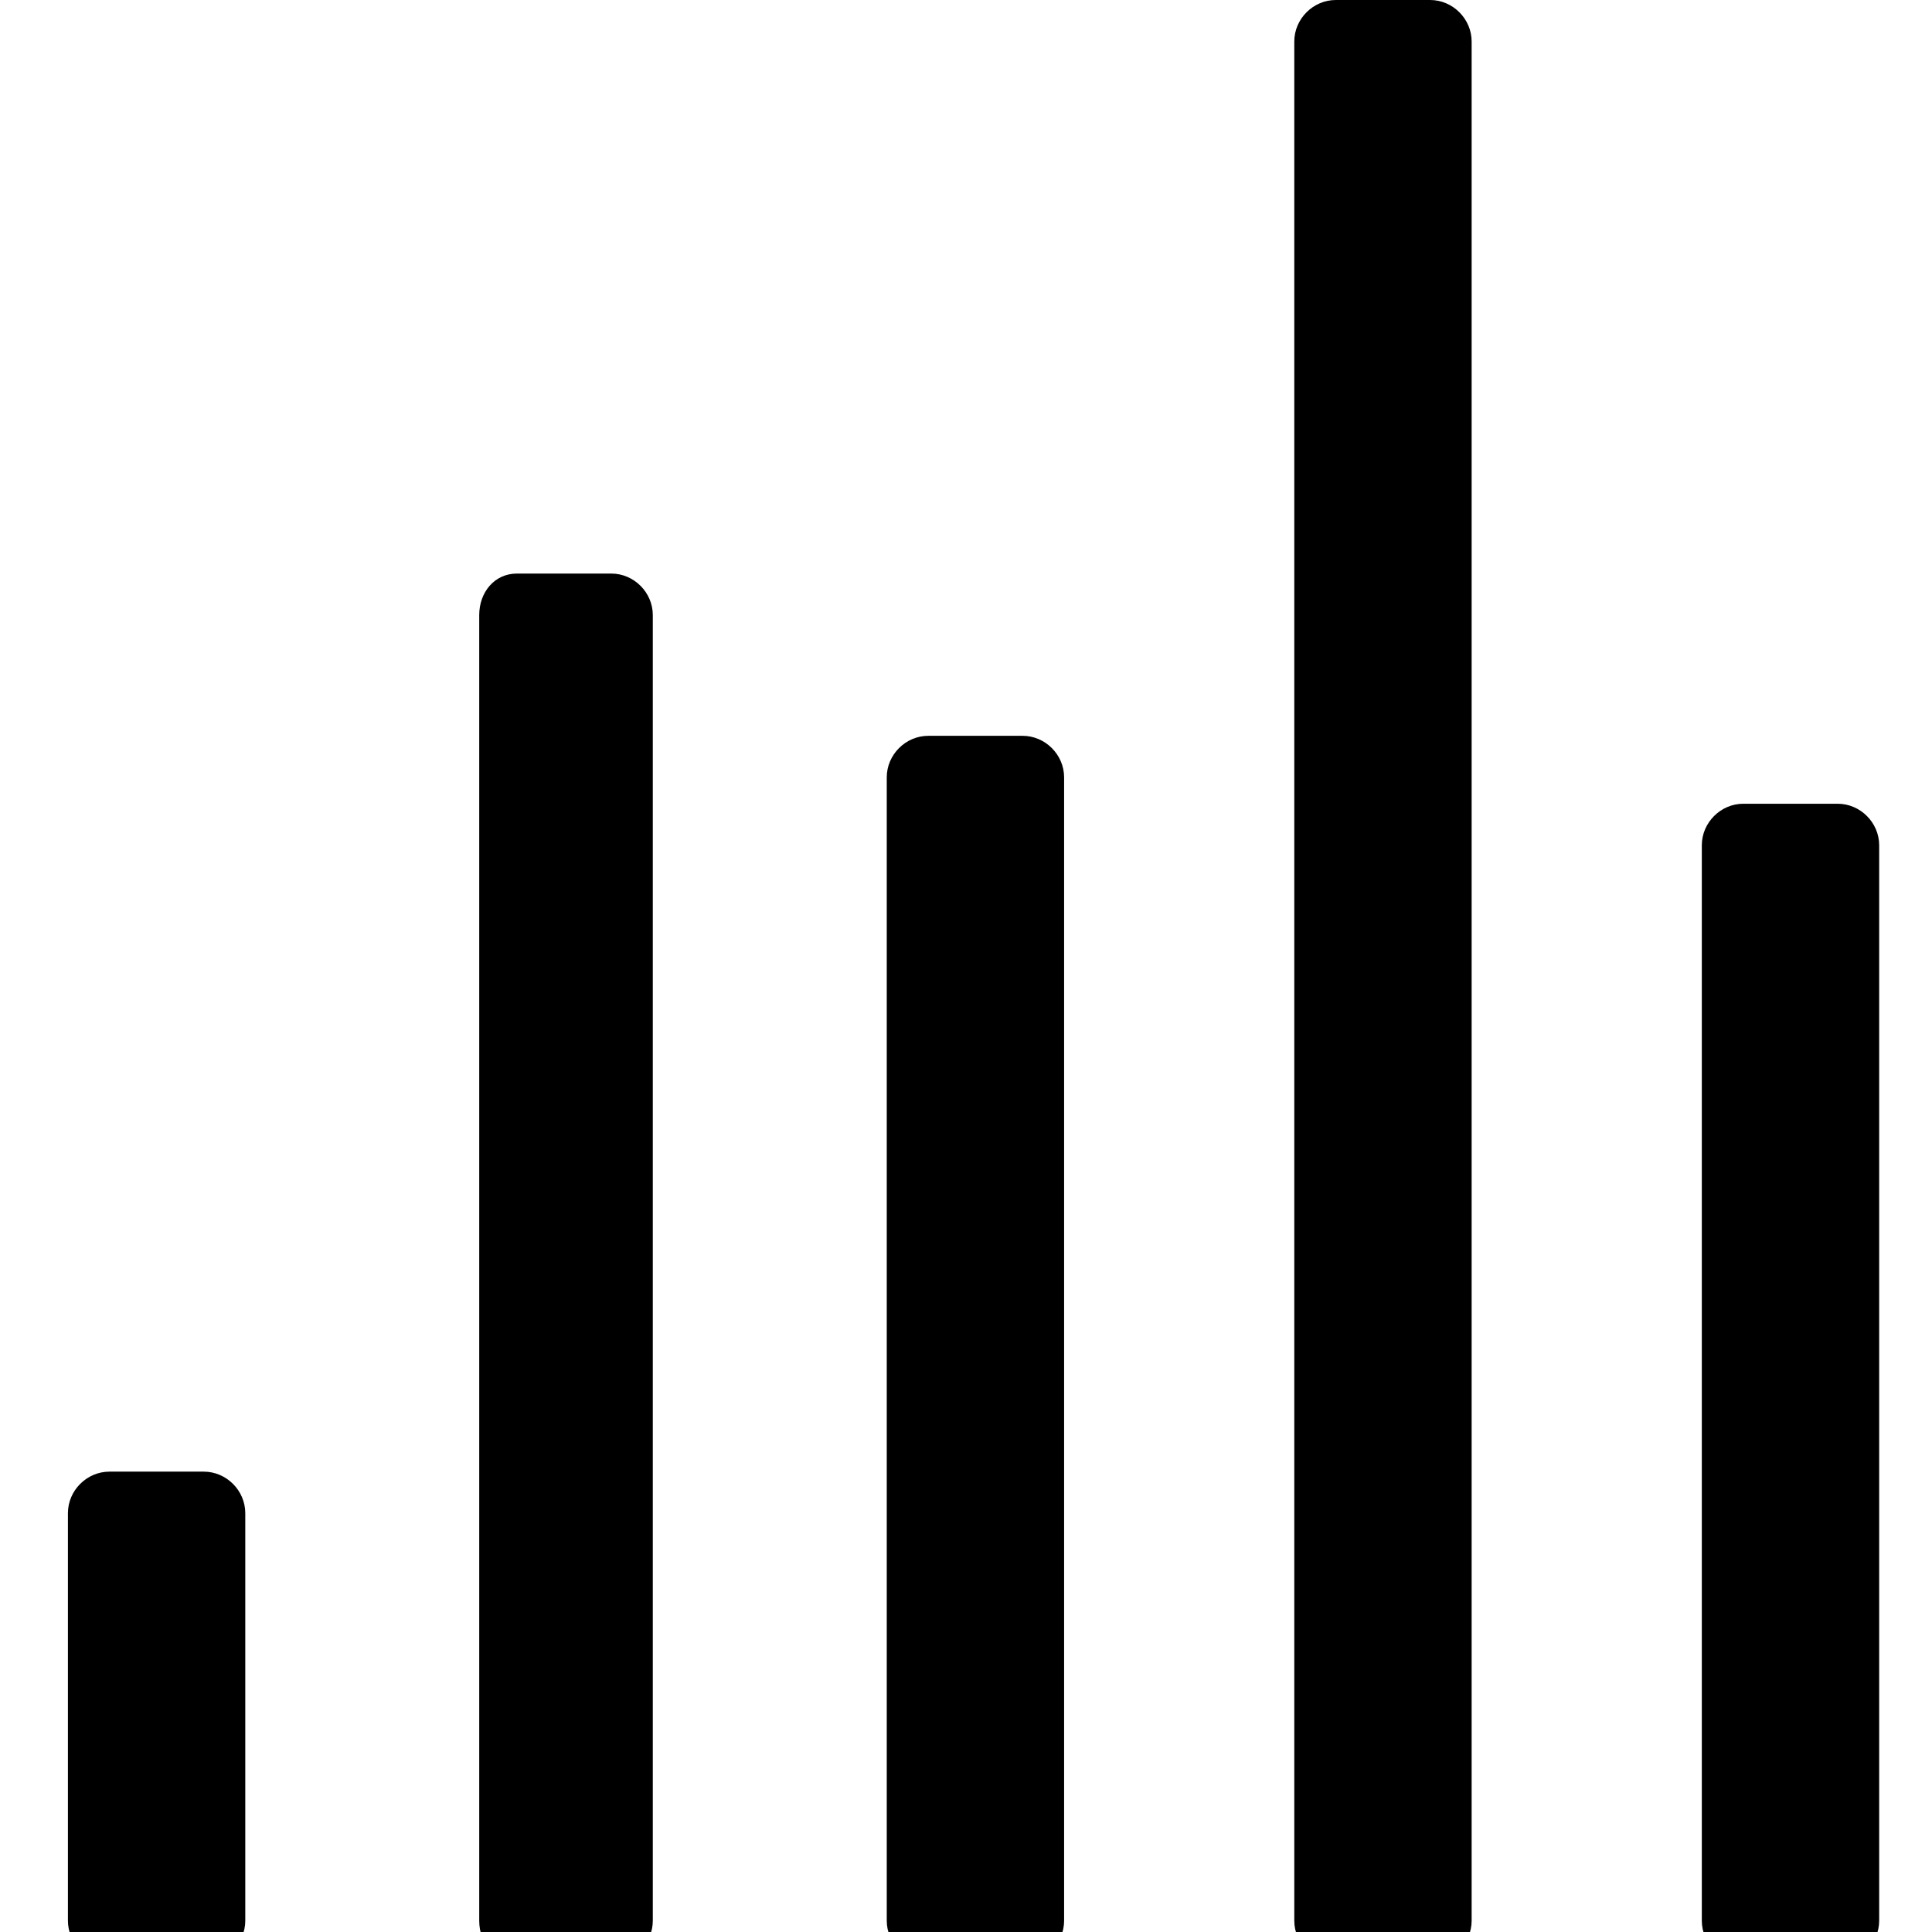
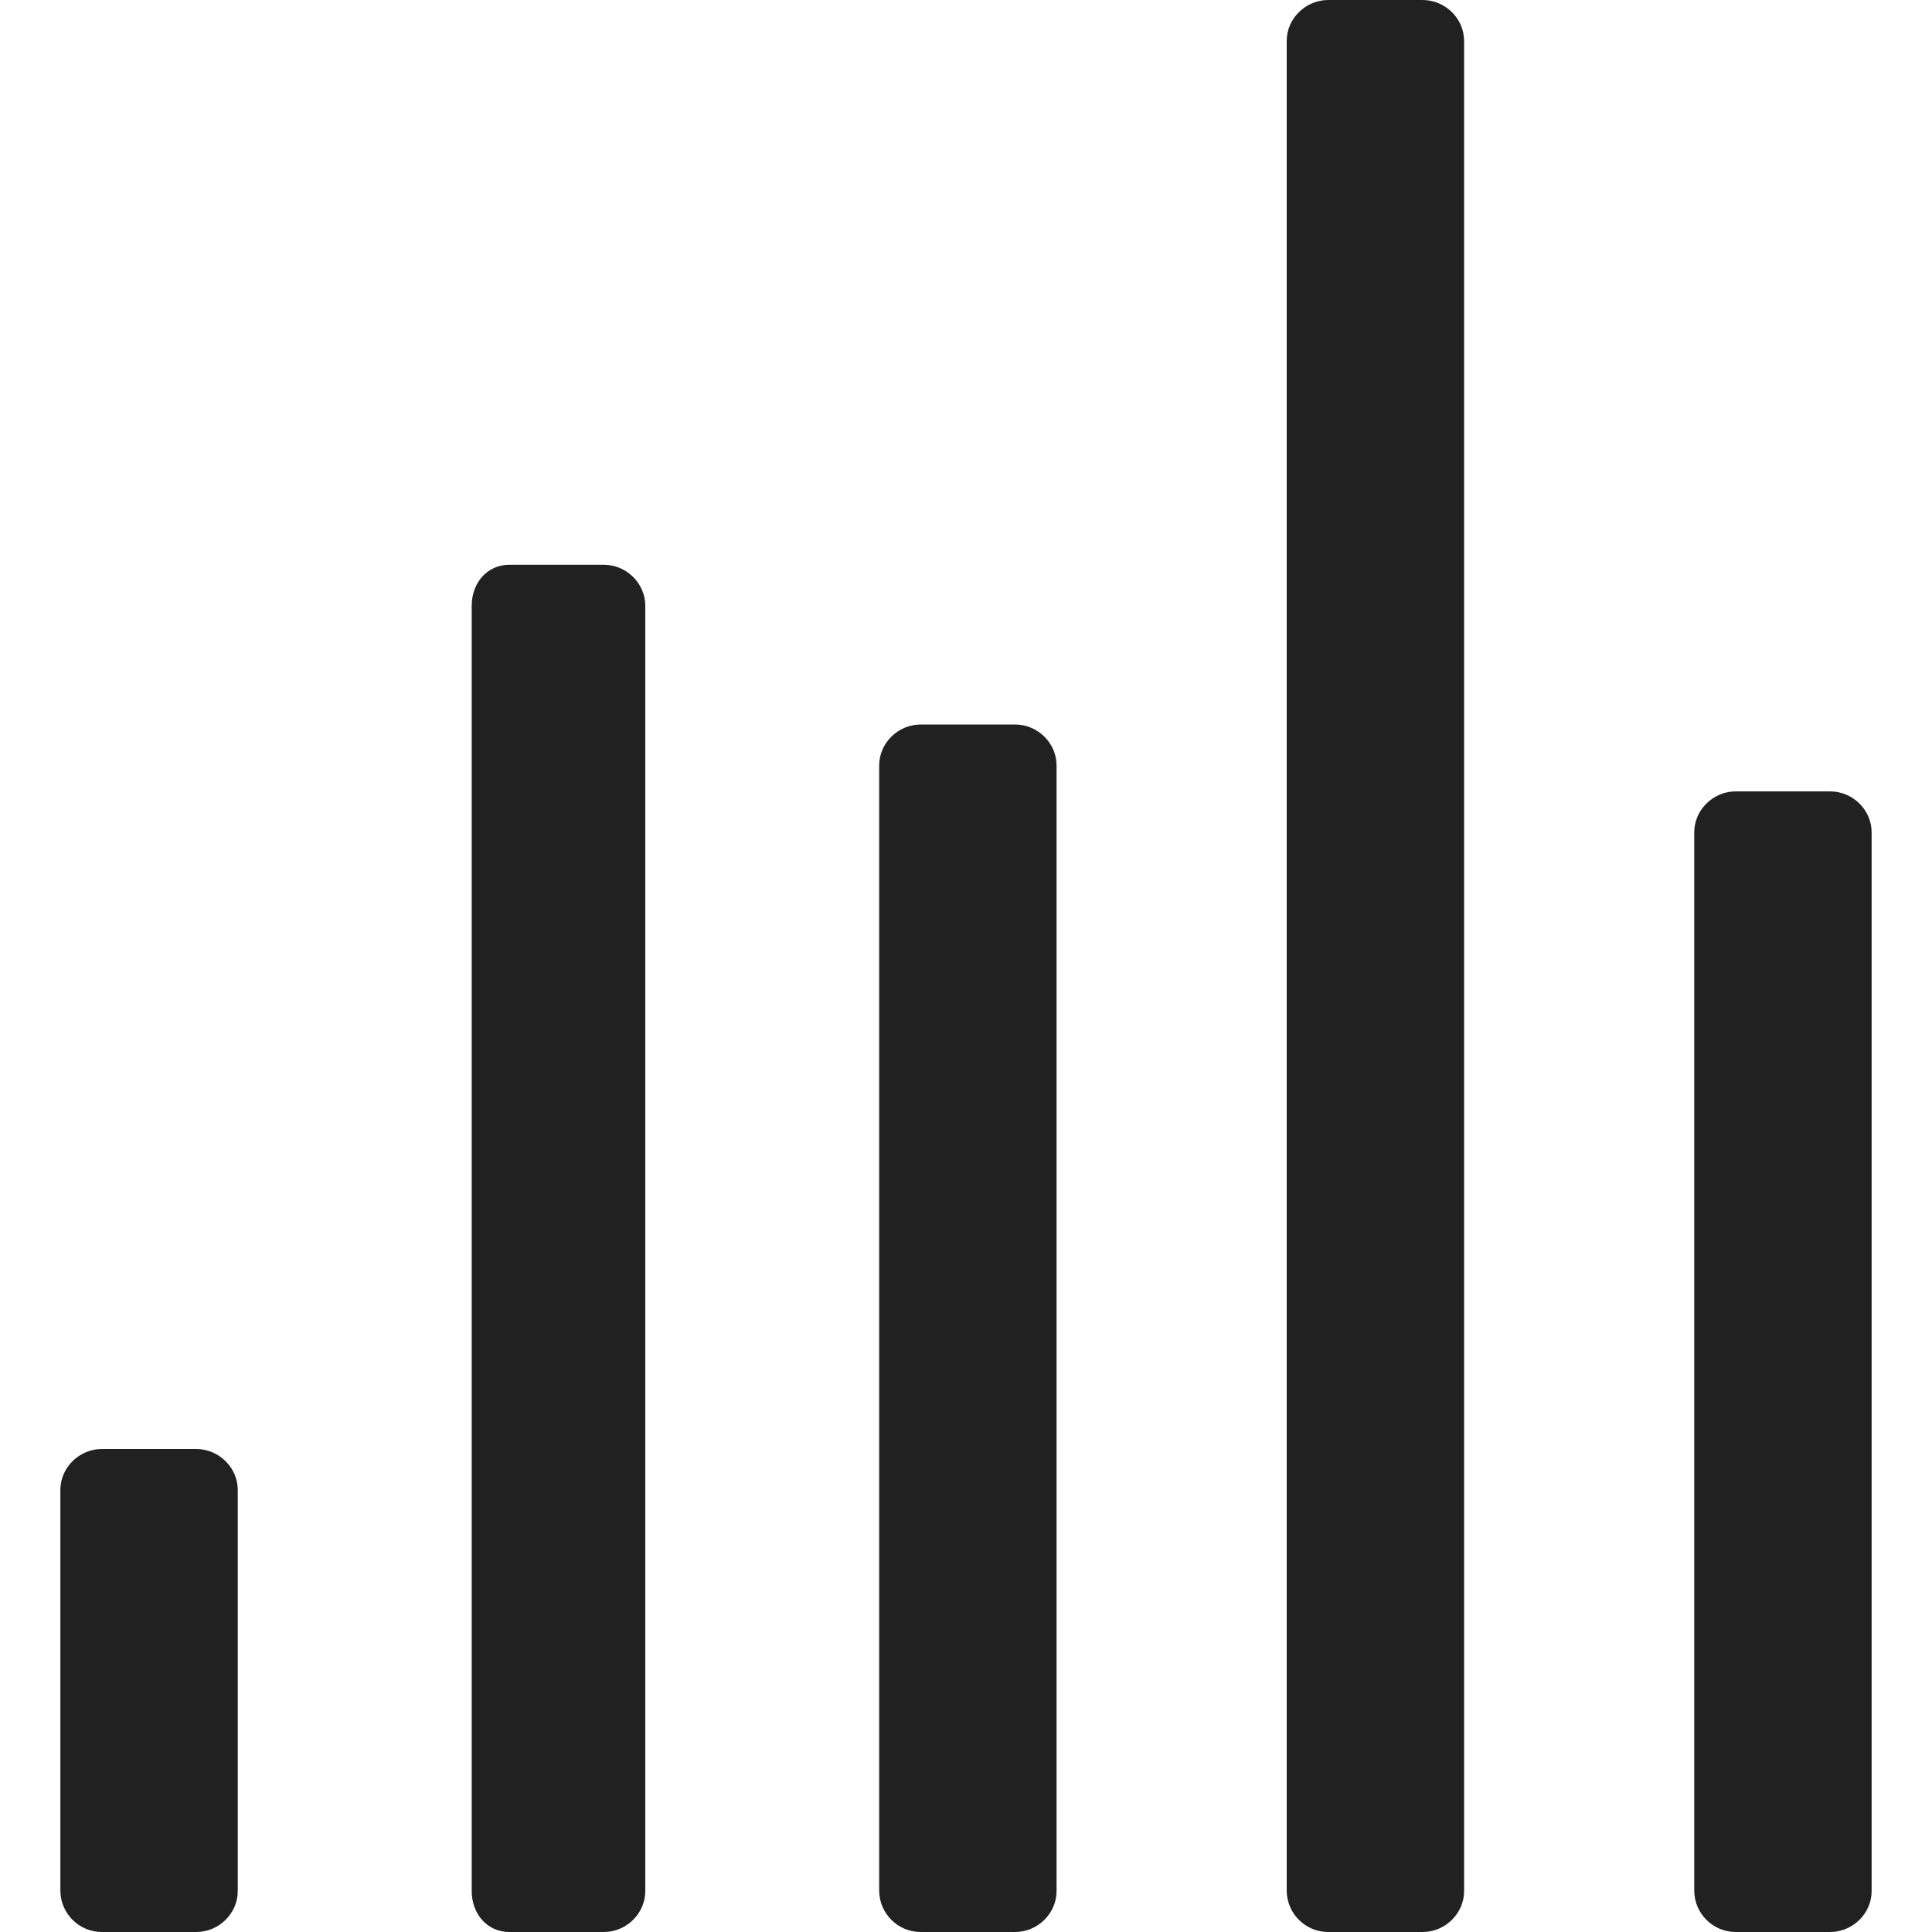
- <svg fill="#000000" height="512" width="512" id="icon-chart-vert-bar" viewBox="0 0 512 512">
-   <path d="m487 520l-25 0c-6 0-11-5-11-11l0-285c0-6 5-11 11-11l25 0c6 0 11 5 11 11l0 285c0 6-5 11-11 11z m-108 0l-25 0c-6 0-11-5-11-11l0-498c0-6 5-11 11-11l25 0c6 0 11 5 11 11l0 498c0 6-5 11-11 11z m-108 0l-25 0c-6 0-11-5-11-11l0-303c0-6 5-11 11-11l25 0c6 0 11 5 11 11l0 303c0 6-5 11-11 11z m-109 0l-25 0c-6 0-10-5-10-11l0-346c0-6 4-11 10-11l25 0c6 0 11 5 11 11l0 346c0 6-5 11-11 11z m-108 0l-25 0c-6 0-11-5-11-11l0-108c0-6 5-11 11-11l25 0c6 0 11 5 11 11l0 108c0 6-5 11-11 11z" />
+ <svg xmlns="http://www.w3.org/2000/svg" width="32" height="32" viewBox="0 0 32 32">
+   <g fill="#212121" class="nc-icon-wrapper">
+     <g fill="#212121">
+       <path transform="scale(1,-1) translate(0,-32)" d="M 30.313 0 H 28.75 A 0.688 0.688 0 0 0 28.062 0.677 V 18.215 C 28.062 18.585 28.375 18.892 28.75 18.892 H 30.313 C 30.688 18.892 31 18.585 31 18.215 V 0.677 C 31 0.307 30.687 0 30.312 0 z M 23.563 0 H 22 A 0.688 0.688 0 0 0 21.312 0.677 V 31.323 C 21.312 31.693 21.625 32 22 32 H 23.563 C 23.938 32 24.25 31.692 24.25 31.323 V 0.677 C 24.25 0.307 23.937 0 23.562 0 z M 16.813 0 H 15.25 A 0.688 0.688 0 0 0 14.562 0.677 V 19.323 C 14.562 19.693 14.875 20 15.25 20 H 16.813 C 17.188 20 17.5 19.692 17.5 19.323 V 0.677 C 17.5 0.307 17.187 0 16.812 0 z M 10 0 H 8.437 C 8.063 0 7.813 0.308 7.813 0.677 V 21.969 C 7.813 22.339 8.063 22.646 8.438 22.646 H 10 C 10.375 22.646 10.688 22.338 10.688 21.969 V 0.677 C 10.688 0.307 10.375 0 10 0 z M 3.25 0 H 1.687 A 0.688 0.688 0 0 0 1 0.677 V 7.323 C 1 7.693 1.313 8 1.688 8 H 3.25 C 3.625 8 3.938 7.692 3.938 7.323 V 0.677 C 3.938 0.307 3.625 0 3.25 0 z" />
+     </g>
+   </g>
</svg>
